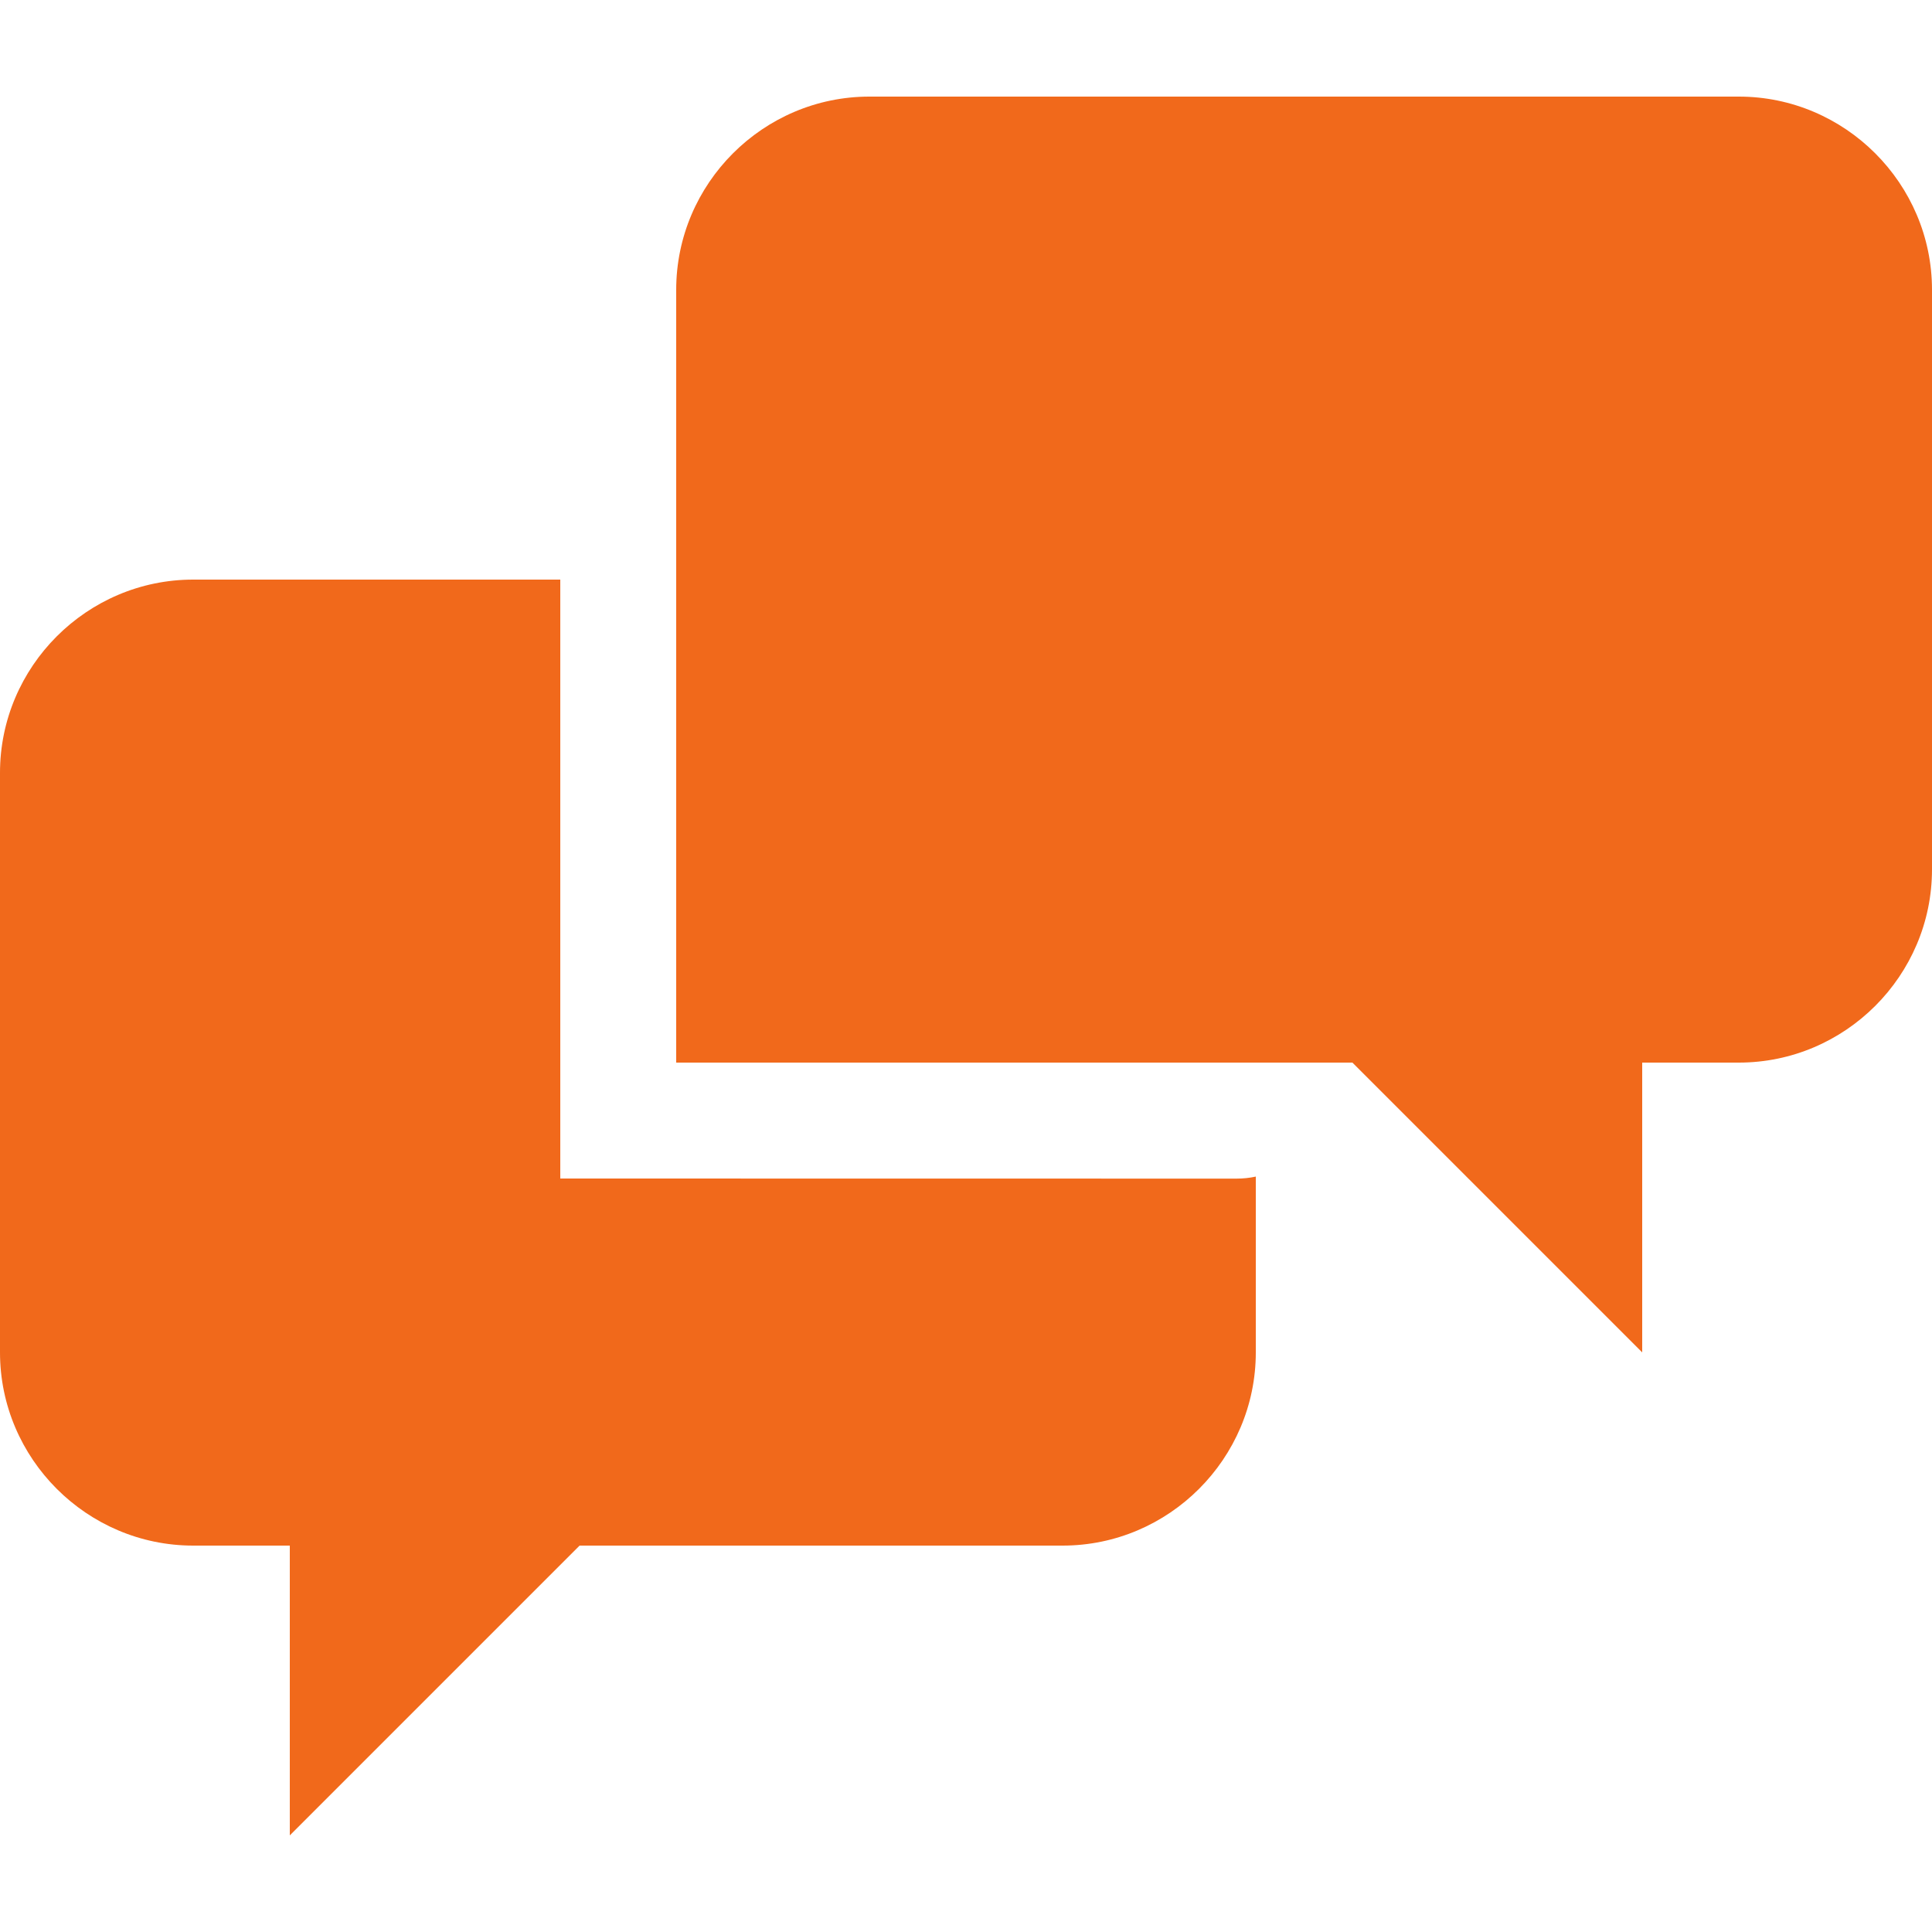
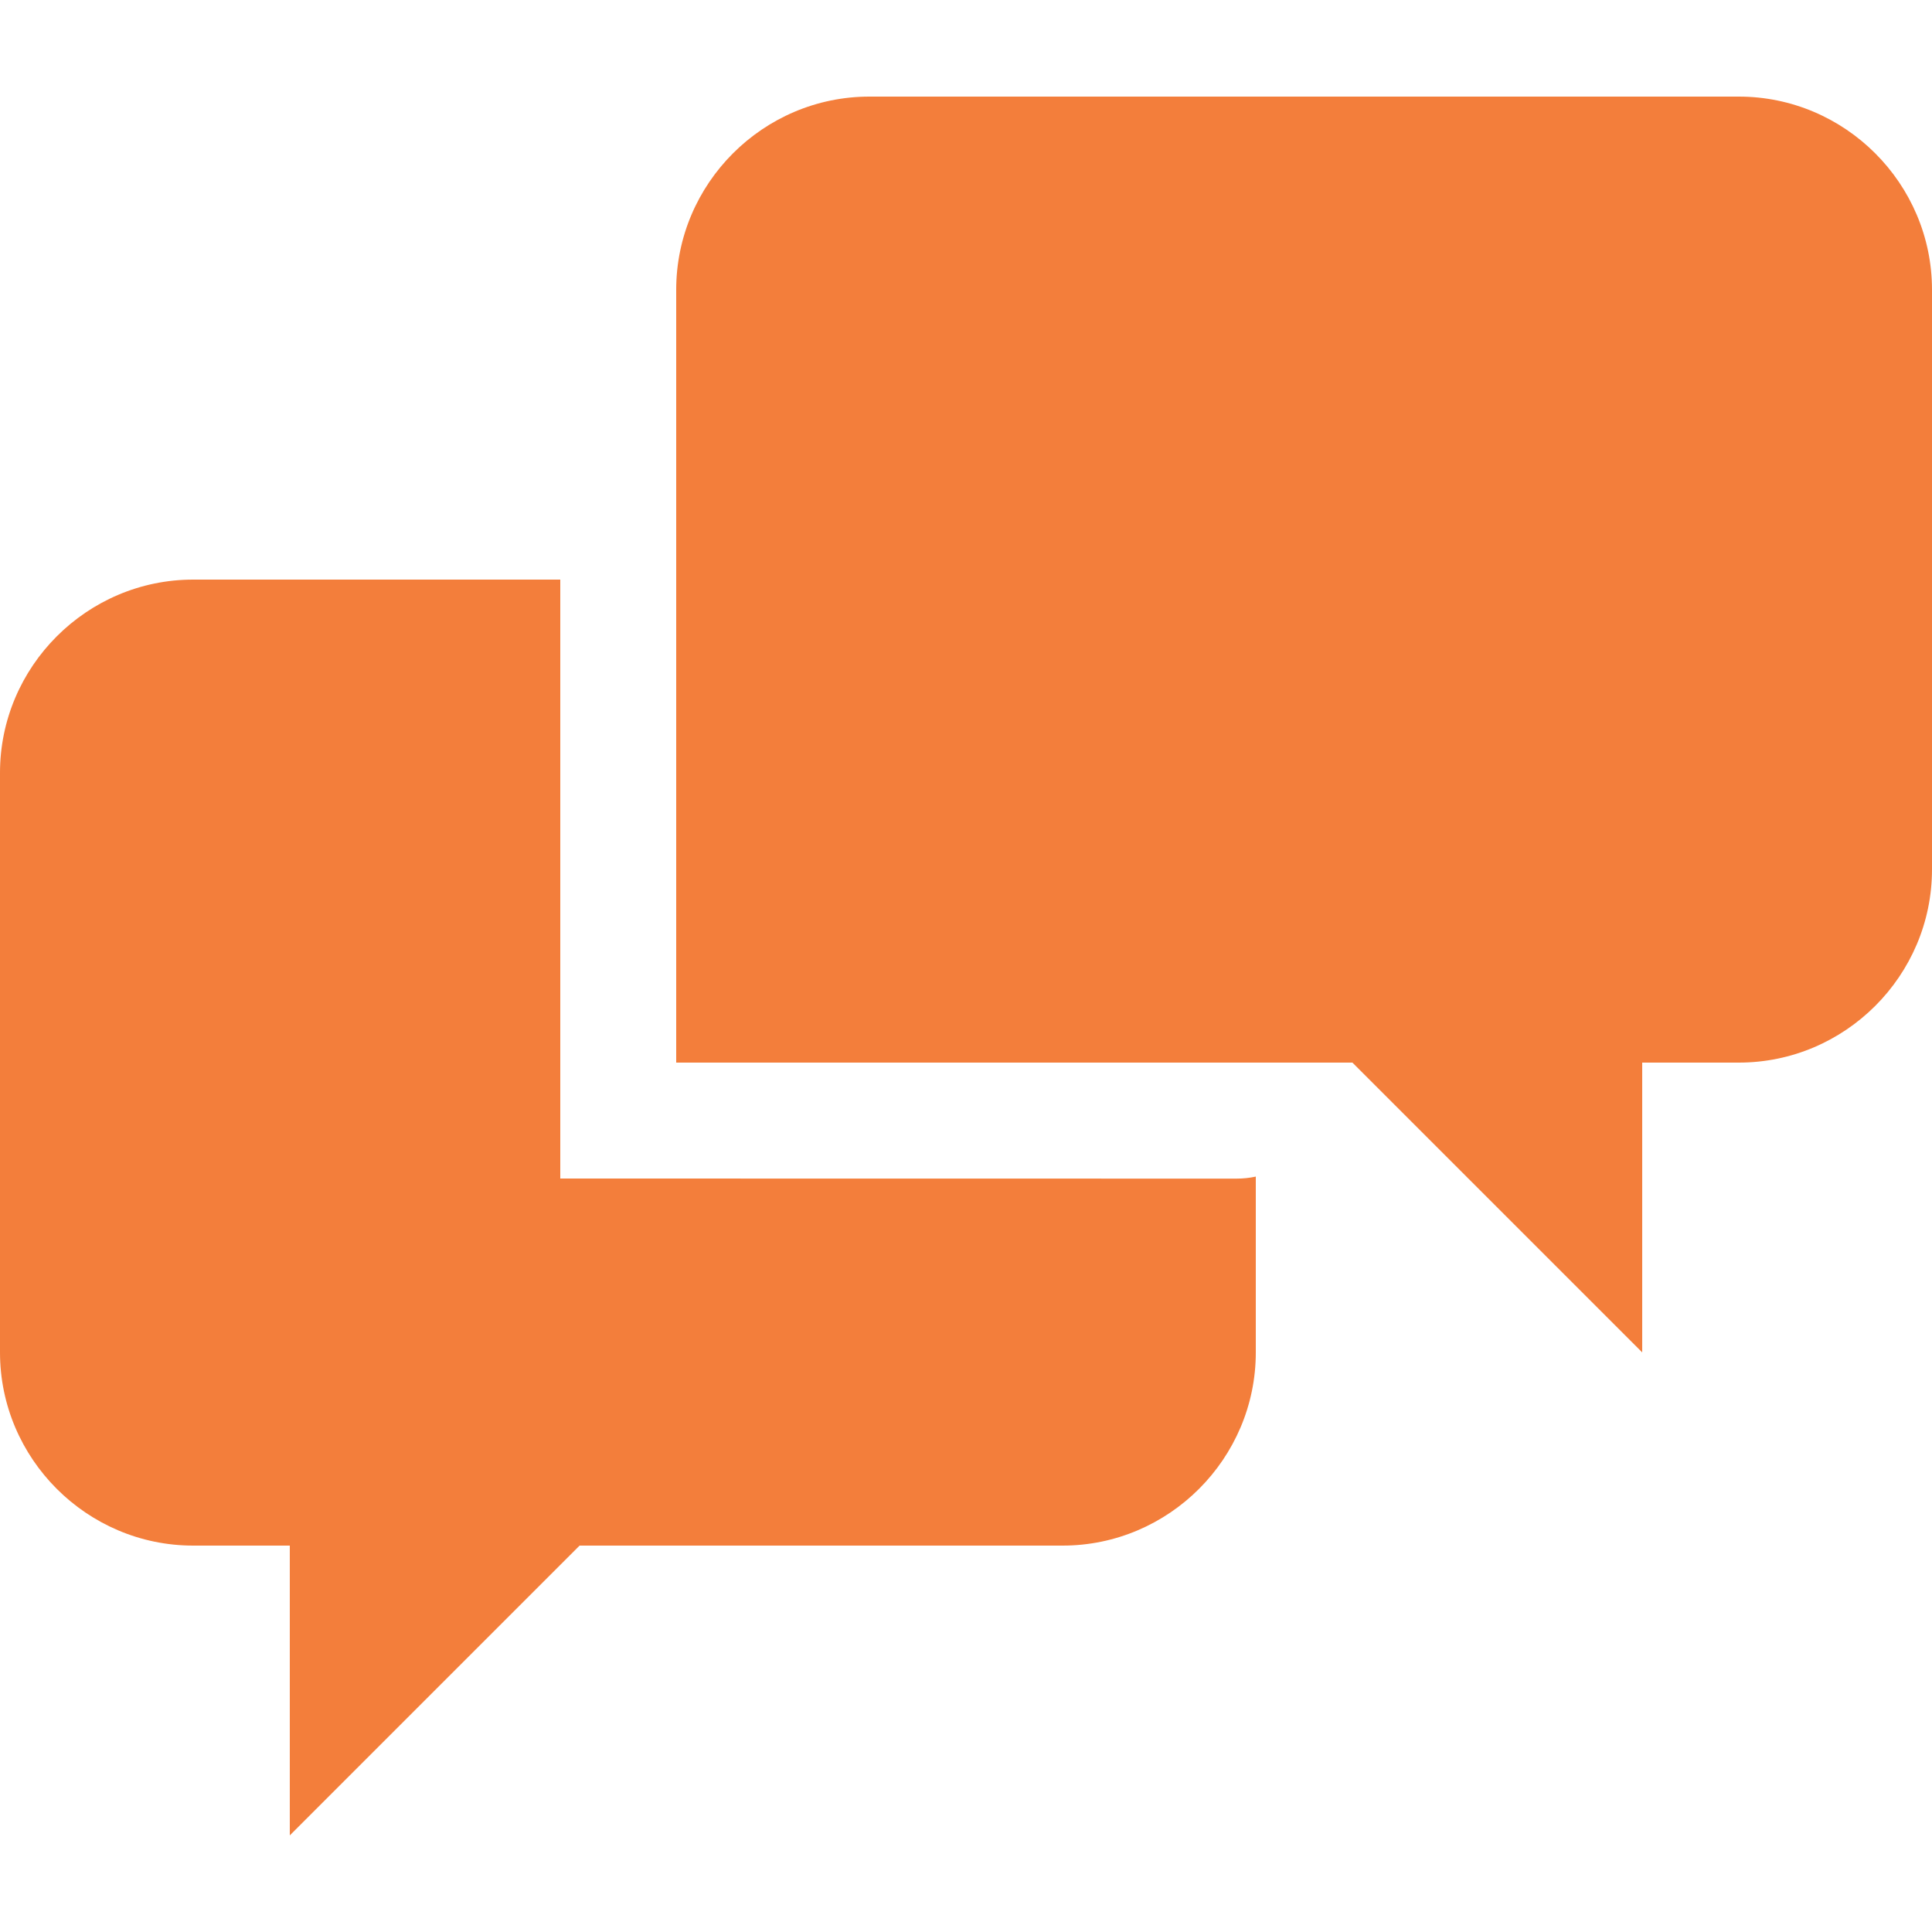
<svg xmlns="http://www.w3.org/2000/svg" aria-hidden="true" version="1.1" width="20" height="20" viewBox="0 0 20 20" style="position: absolute; overflow: hidden;">
-   <path fill="#f1691b" d="M5.8 12.2v-6.2h-3.8c-1.1 0-2 0.9-2 2v6c0 1.1 0.9 2 2 2h1v3l3-3h5c1.1 0 2-0.9 2-2v-1.82c-0.064 0.014-0.132 0.021-0.2 0.021l-7-0.001zM18 1h-9c-1.1 0-2 0.9-2 2v8h7l3 3v-3h1c1.1 0 2-0.899 2-2v-6c0-1.1-0.9-2-2-2z" />
+   <path fill="#f37e3b" d="M5.8 12.2v-6.2h-3.8c-1.1 0-2 0.9-2 2v6c0 1.1 0.9 2 2 2h1v3l3-3h5c1.1 0 2-0.9 2-2v-1.82c-0.064 0.014-0.132 0.021-0.2 0.021l-7-0.001zM18 1h-9c-1.1 0-2 0.9-2 2v8h7l3 3v-3h1c1.1 0 2-0.899 2-2v-6c0-1.1-0.9-2-2-2z" />
</svg>
